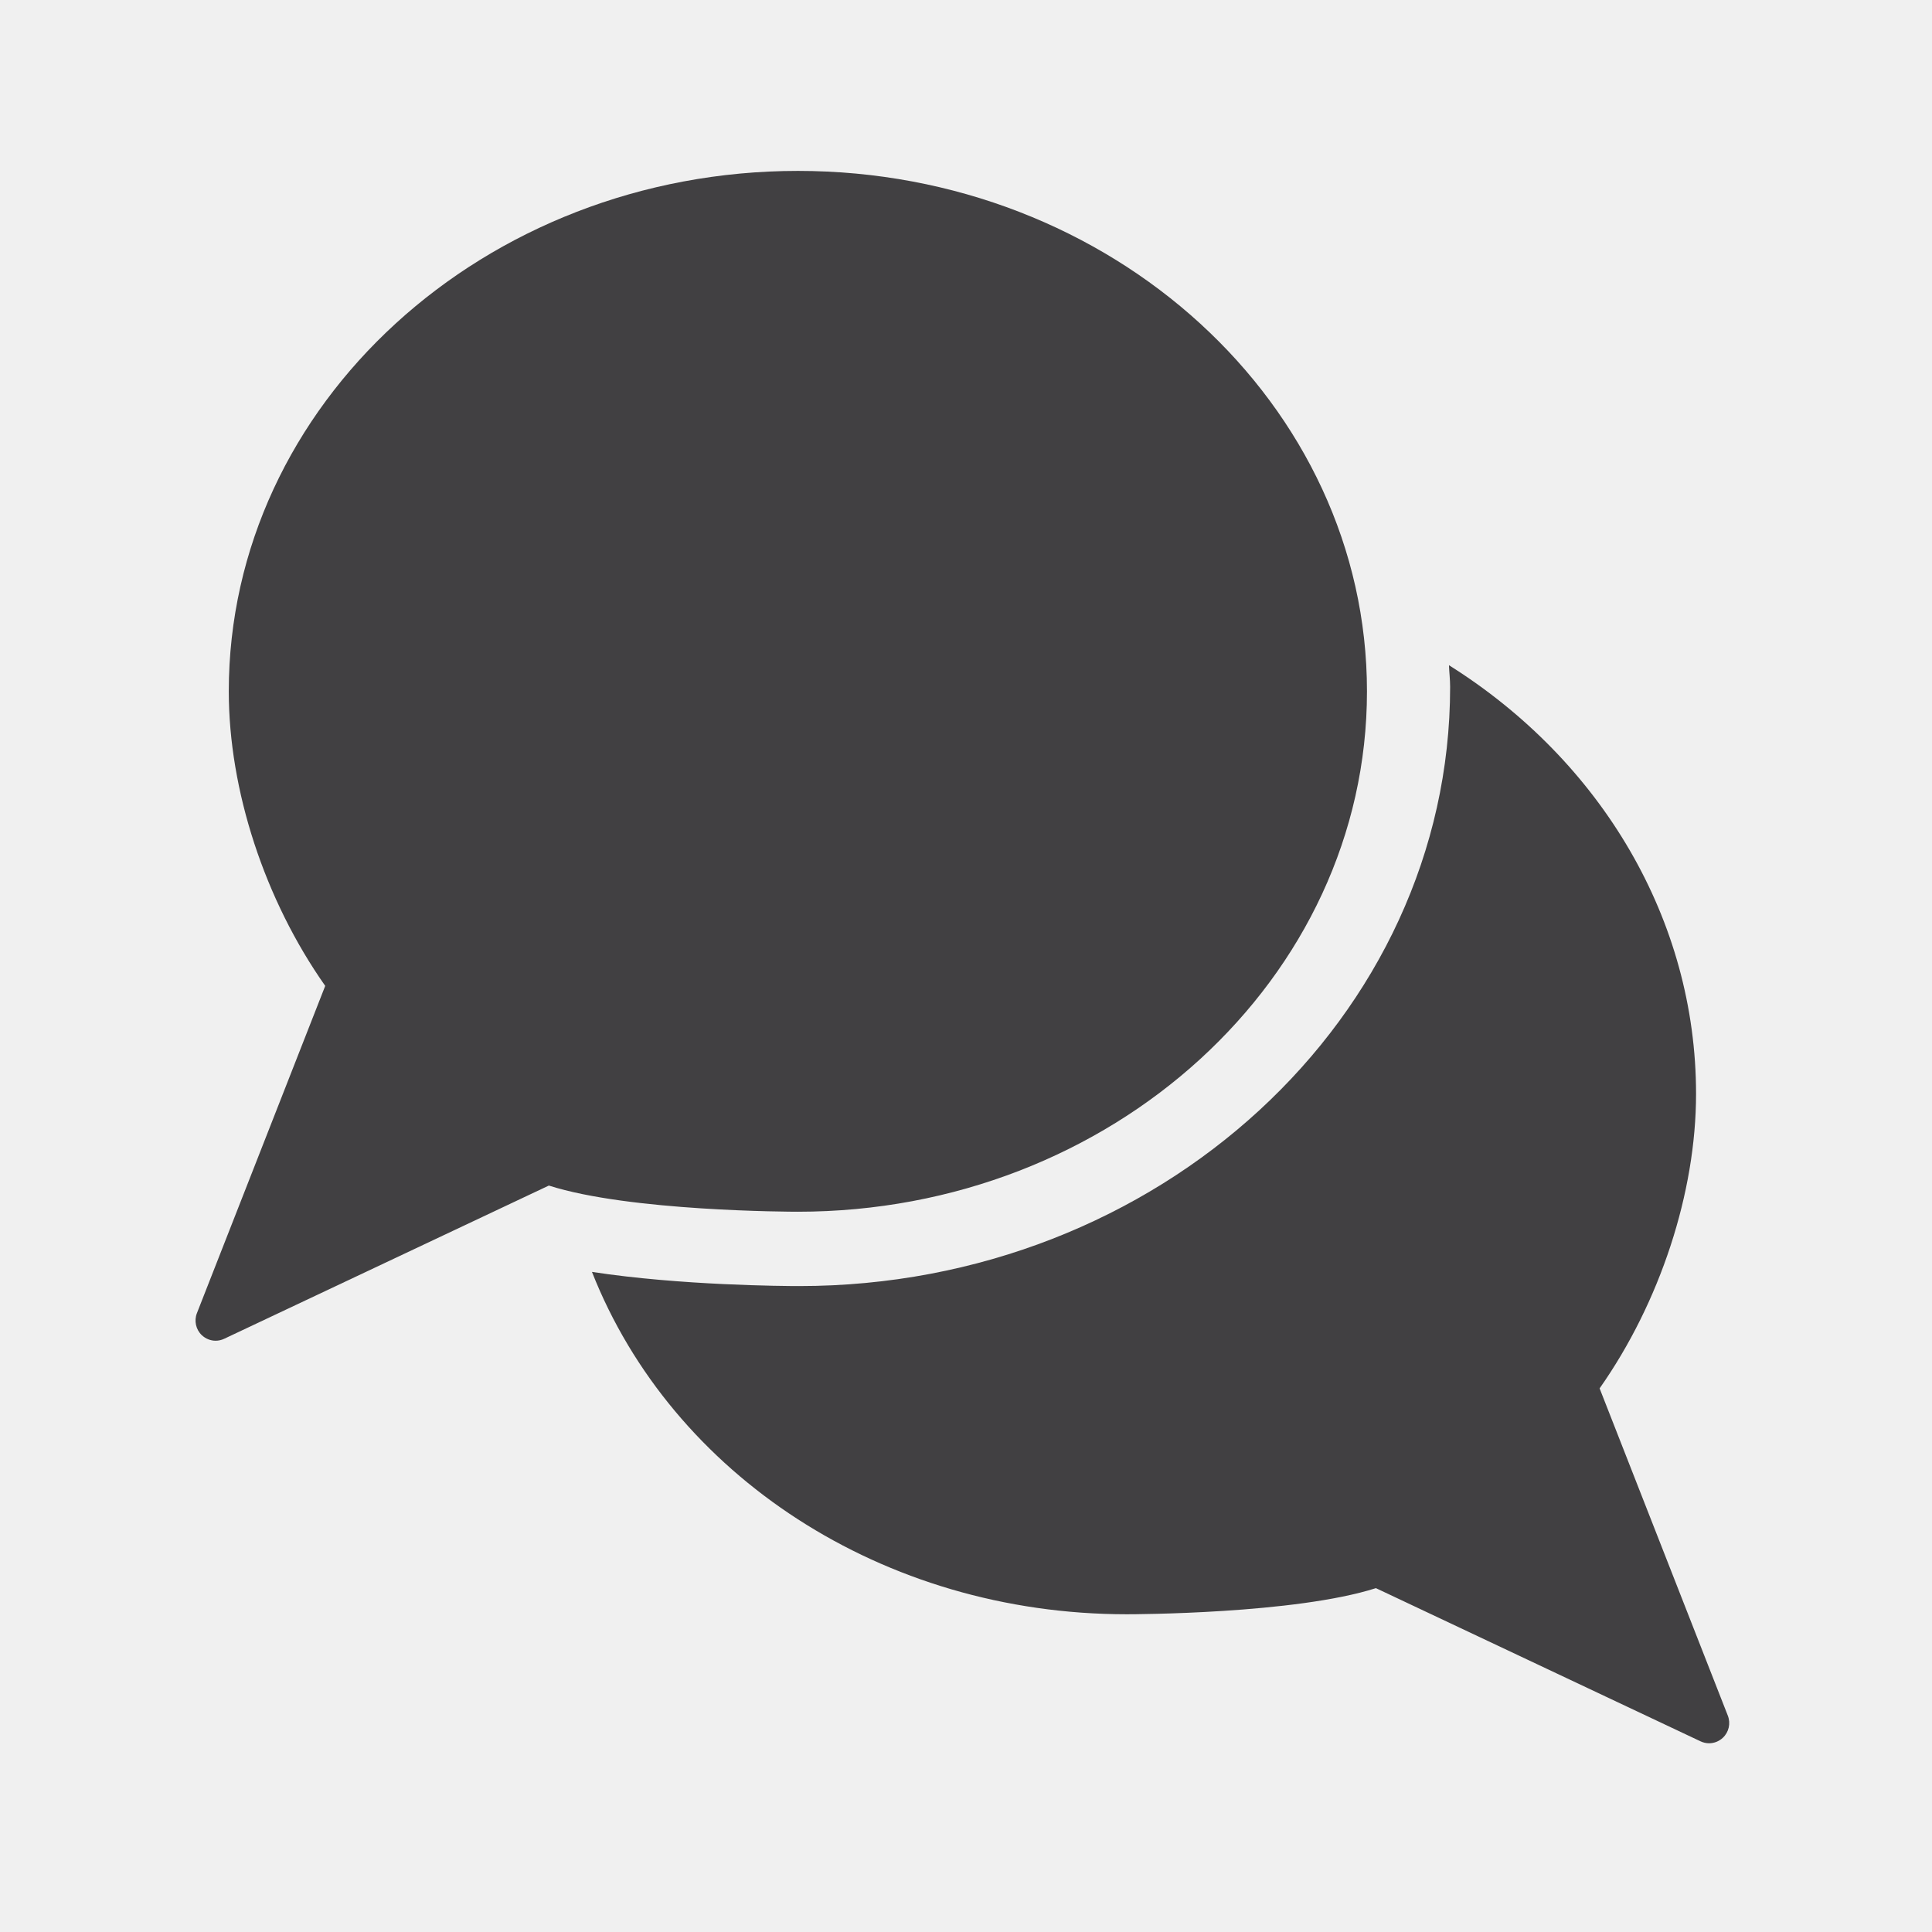
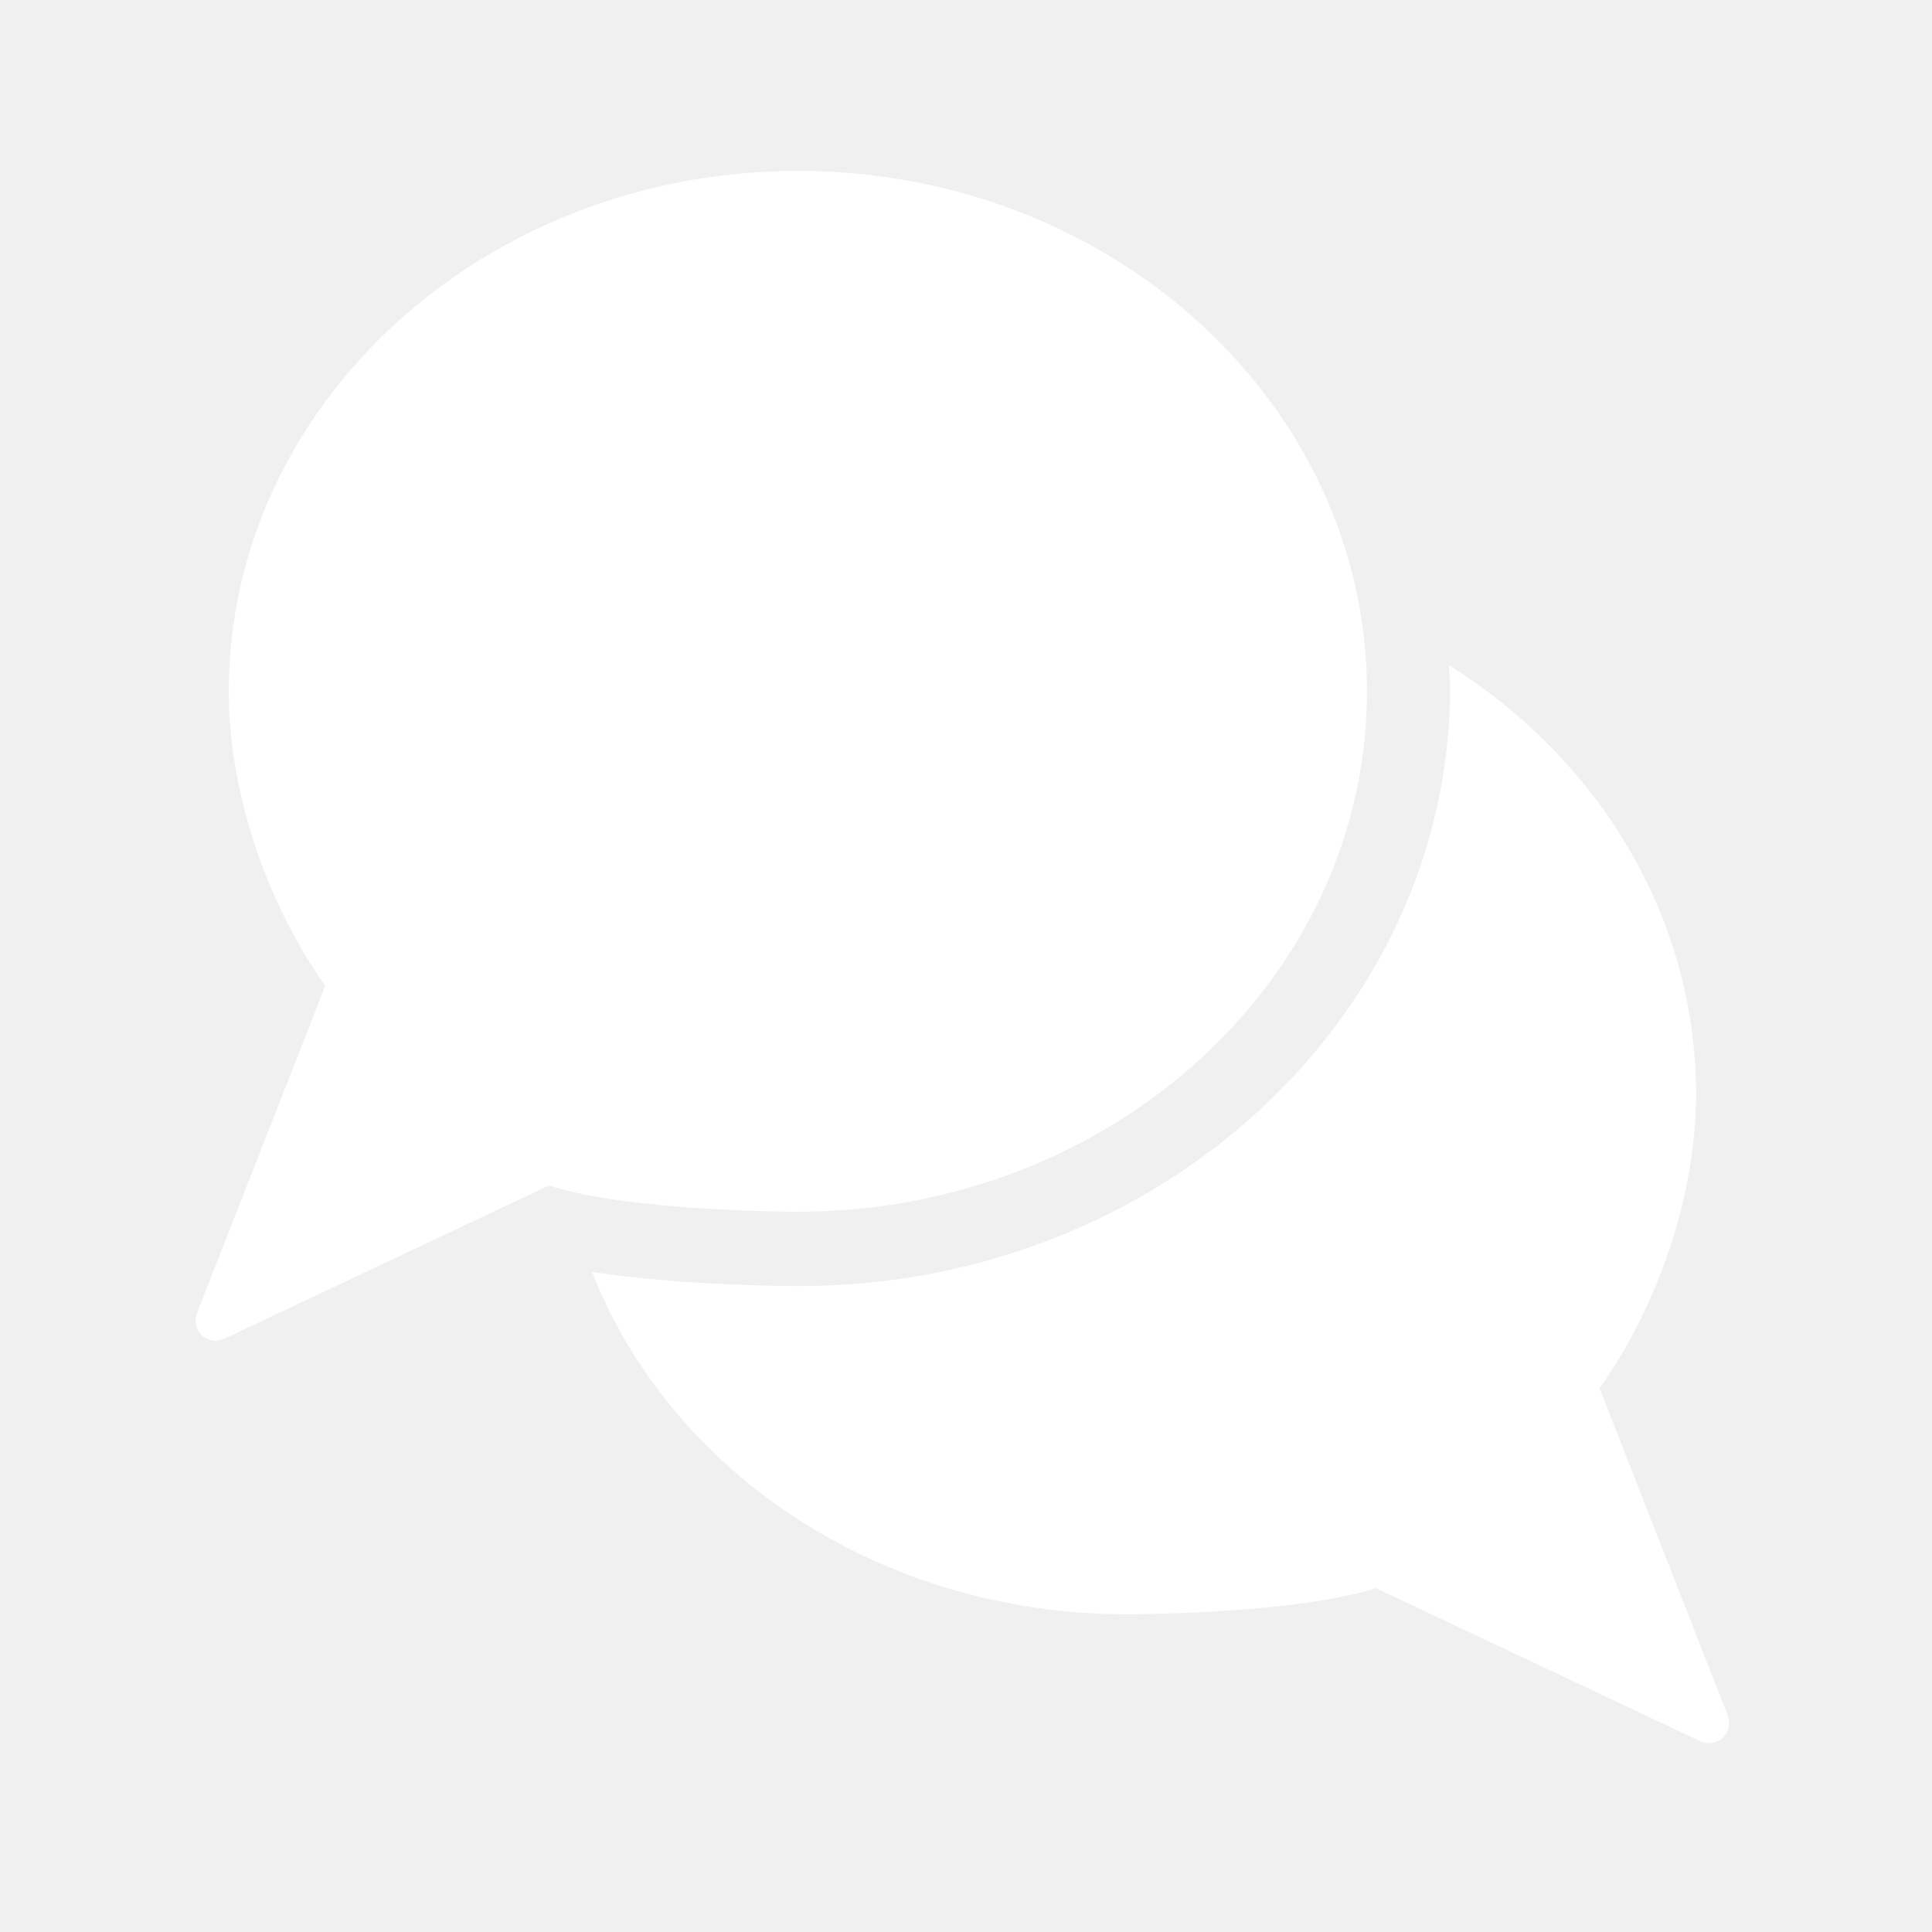
<svg xmlns="http://www.w3.org/2000/svg" version="1.1" id="Layer_1" x="0px" y="0px" width="48px" height="48px" viewBox="0 0 48 48" enable-background="new 0 0 48 48" xml:space="preserve">
  <g>
-     <path fill="#414042" d="M33.962,17.177c0-7.131-6.342-12.931-14.137-12.931c-7.797,0-14.141,5.8-14.141,12.931   c0,2.456,0.893,5.182,2.396,7.317l-3.188,8.132c-0.074,0.19-0.025,0.409,0.124,0.548c0.095,0.089,0.218,0.136,0.342,0.136   c0.072,0,0.146-0.017,0.213-0.049l8.065-3.806c2.007,0.643,6.017,0.65,6.188,0.65C27.62,30.105,33.962,24.306,33.962,17.177z" />
-     <path fill="#414042" d="M42.928,42.626l-3.186-8.132c1.501-2.135,2.396-4.863,2.396-7.317c0-4.315-2.344-8.268-6.139-10.65   c0.007,0.18,0.029,0.358,0.029,0.54c0,8.207-7.256,14.885-16.175,14.885c-0.364,0-2.944-0.014-5.146-0.352   c1.988,5.045,7.22,8.506,13.289,8.506c0.172,0,4.182-0.008,6.188-0.649l8.064,3.805c0.067,0.032,0.141,0.049,0.213,0.049   c0.124,0,0.247-0.047,0.342-0.136C42.953,43.035,43.002,42.818,42.928,42.626z" />
+     <path fill="#ffffff" d="M33.962,17.177c0-7.131-6.342-12.931-14.137-12.931c-7.797,0-14.141,5.8-14.141,12.931   c0,2.456,0.893,5.182,2.396,7.317l-3.188,8.132c-0.074,0.19-0.025,0.409,0.124,0.548c0.095,0.089,0.218,0.136,0.342,0.136   c0.072,0,0.146-0.017,0.213-0.049l8.065-3.806c2.007,0.643,6.017,0.65,6.188,0.65C27.62,30.105,33.962,24.306,33.962,17.177z" />
+     <path fill="#ffffff" d="M42.928,42.626l-3.186-8.132c1.501-2.135,2.396-4.863,2.396-7.317c0-4.315-2.344-8.268-6.139-10.65   c0.007,0.18,0.029,0.358,0.029,0.54c0,8.207-7.256,14.885-16.175,14.885c-0.364,0-2.944-0.014-5.146-0.352   c1.988,5.045,7.22,8.506,13.289,8.506c0.172,0,4.182-0.008,6.188-0.649l8.064,3.805c0.067,0.032,0.141,0.049,0.213,0.049   c0.124,0,0.247-0.047,0.342-0.136C42.953,43.035,43.002,42.818,42.928,42.626z" />
  </g>
</svg>
